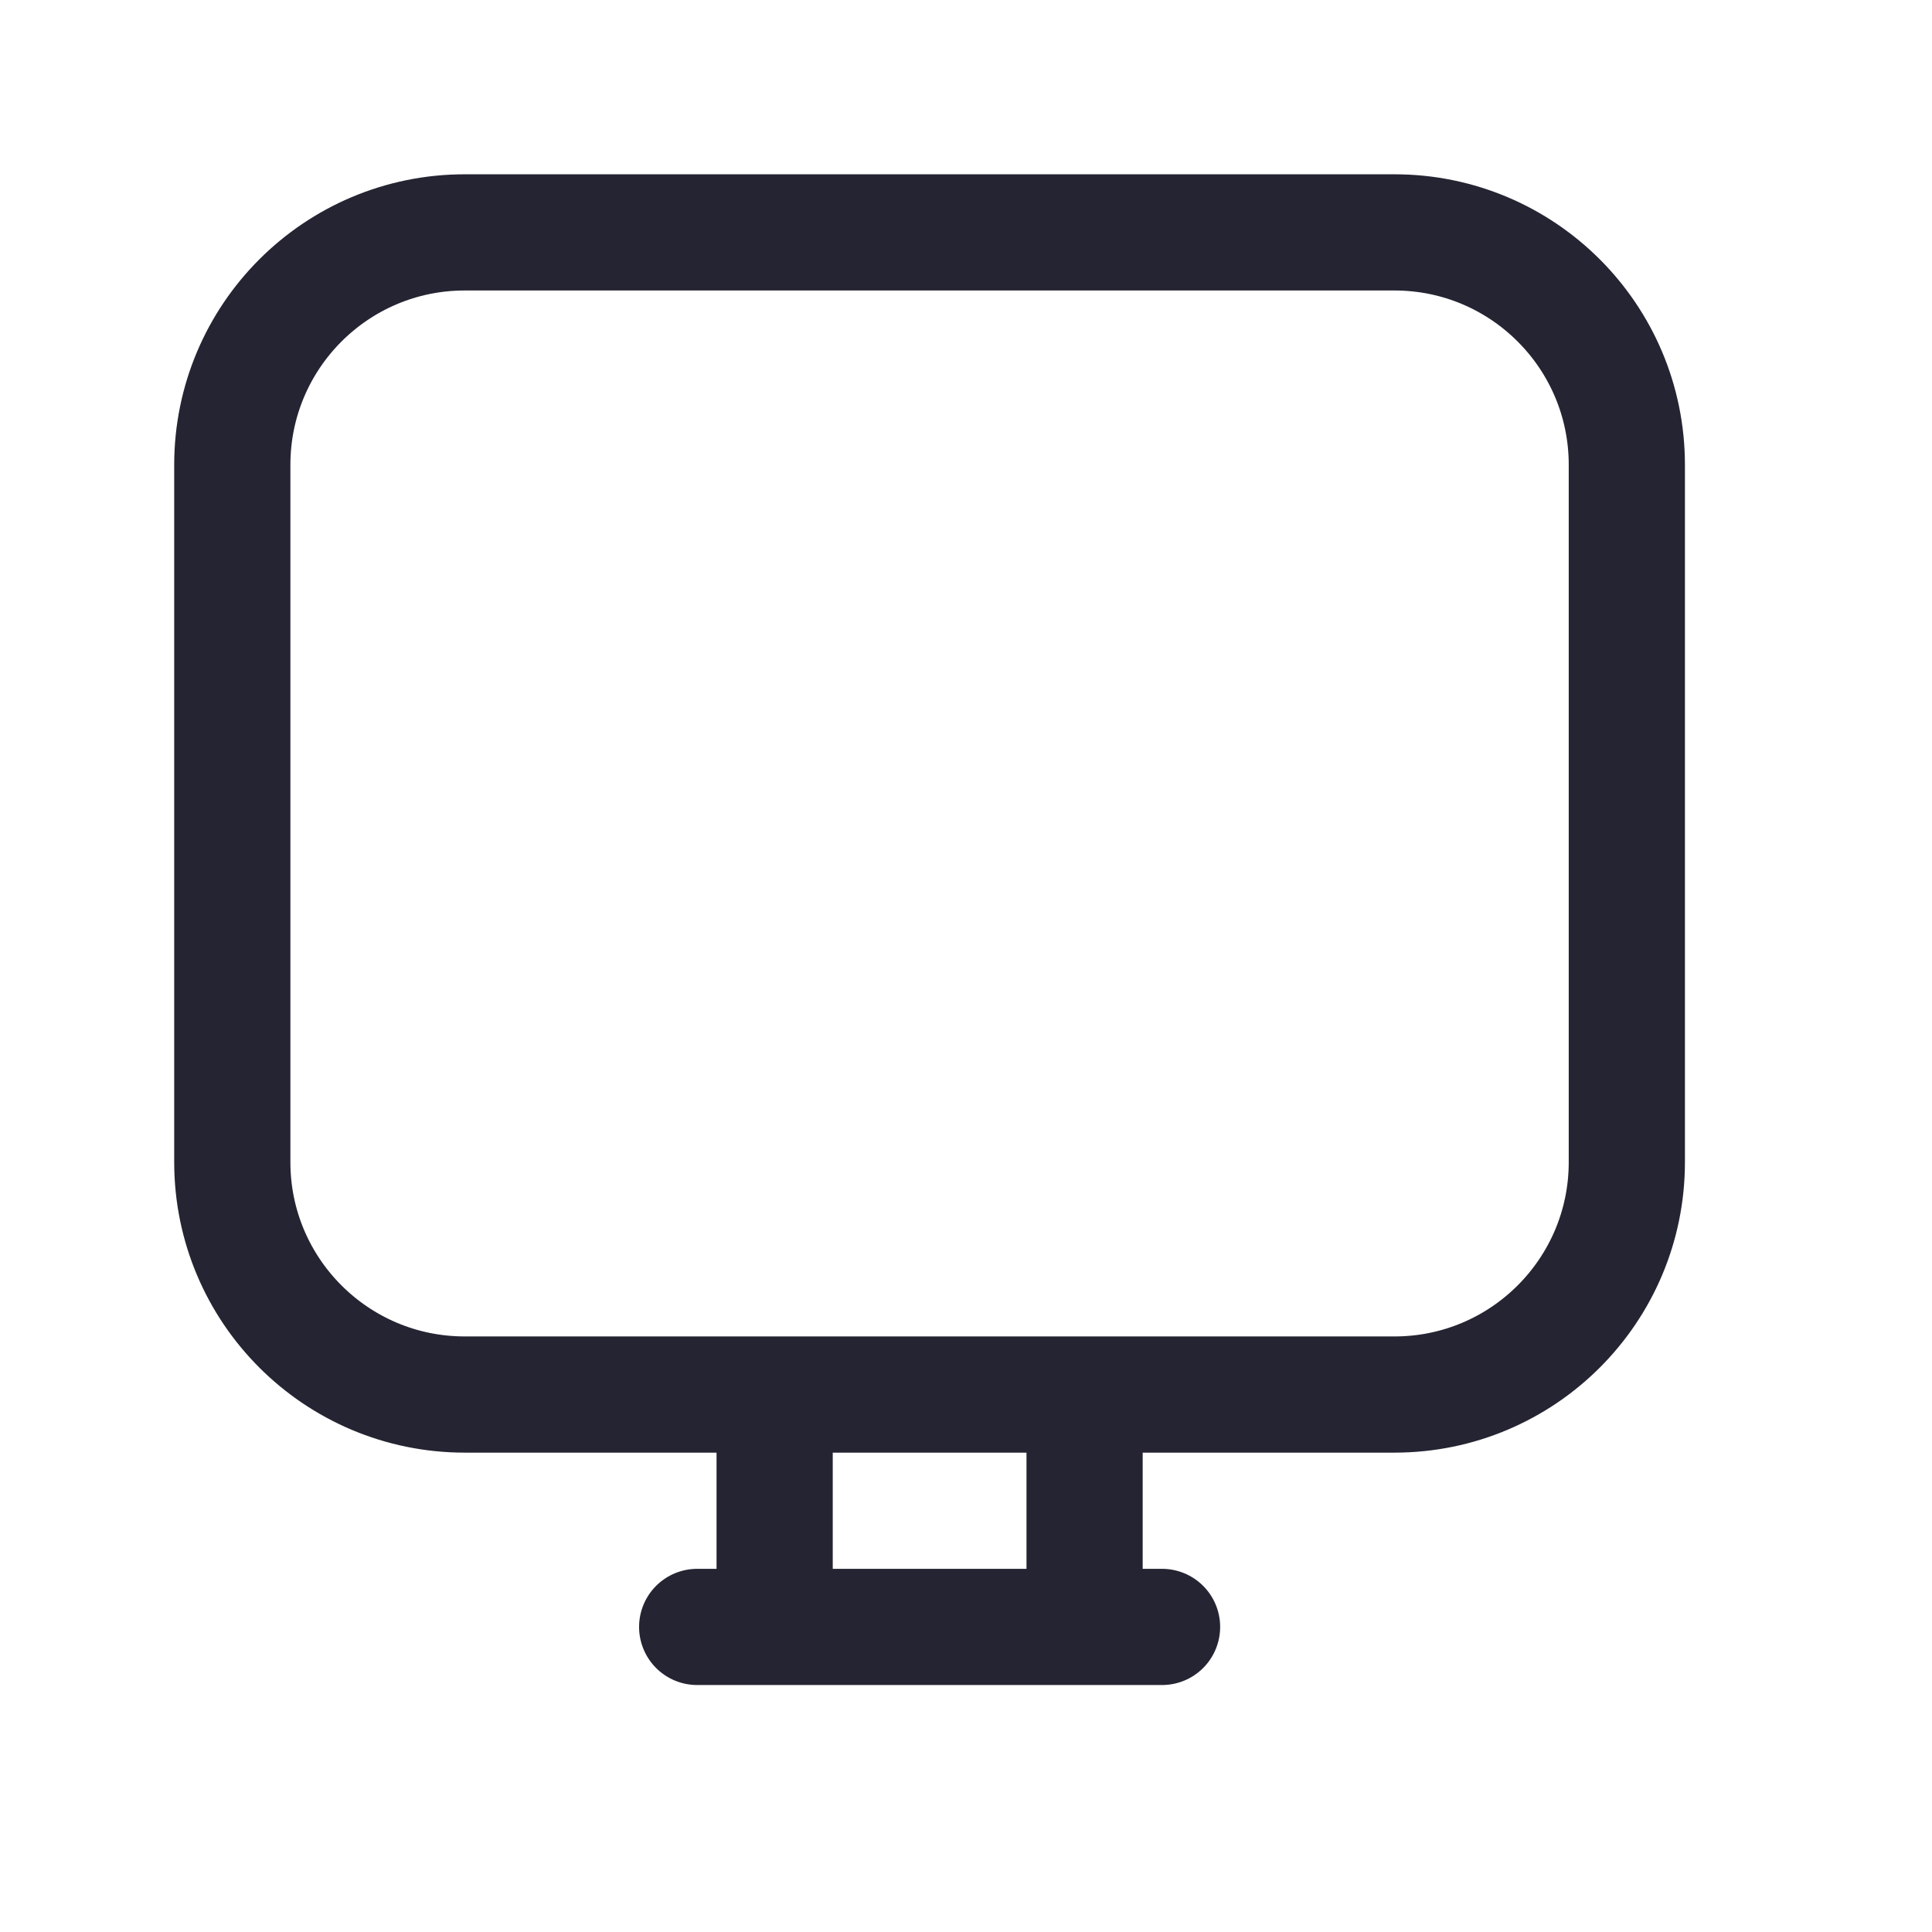
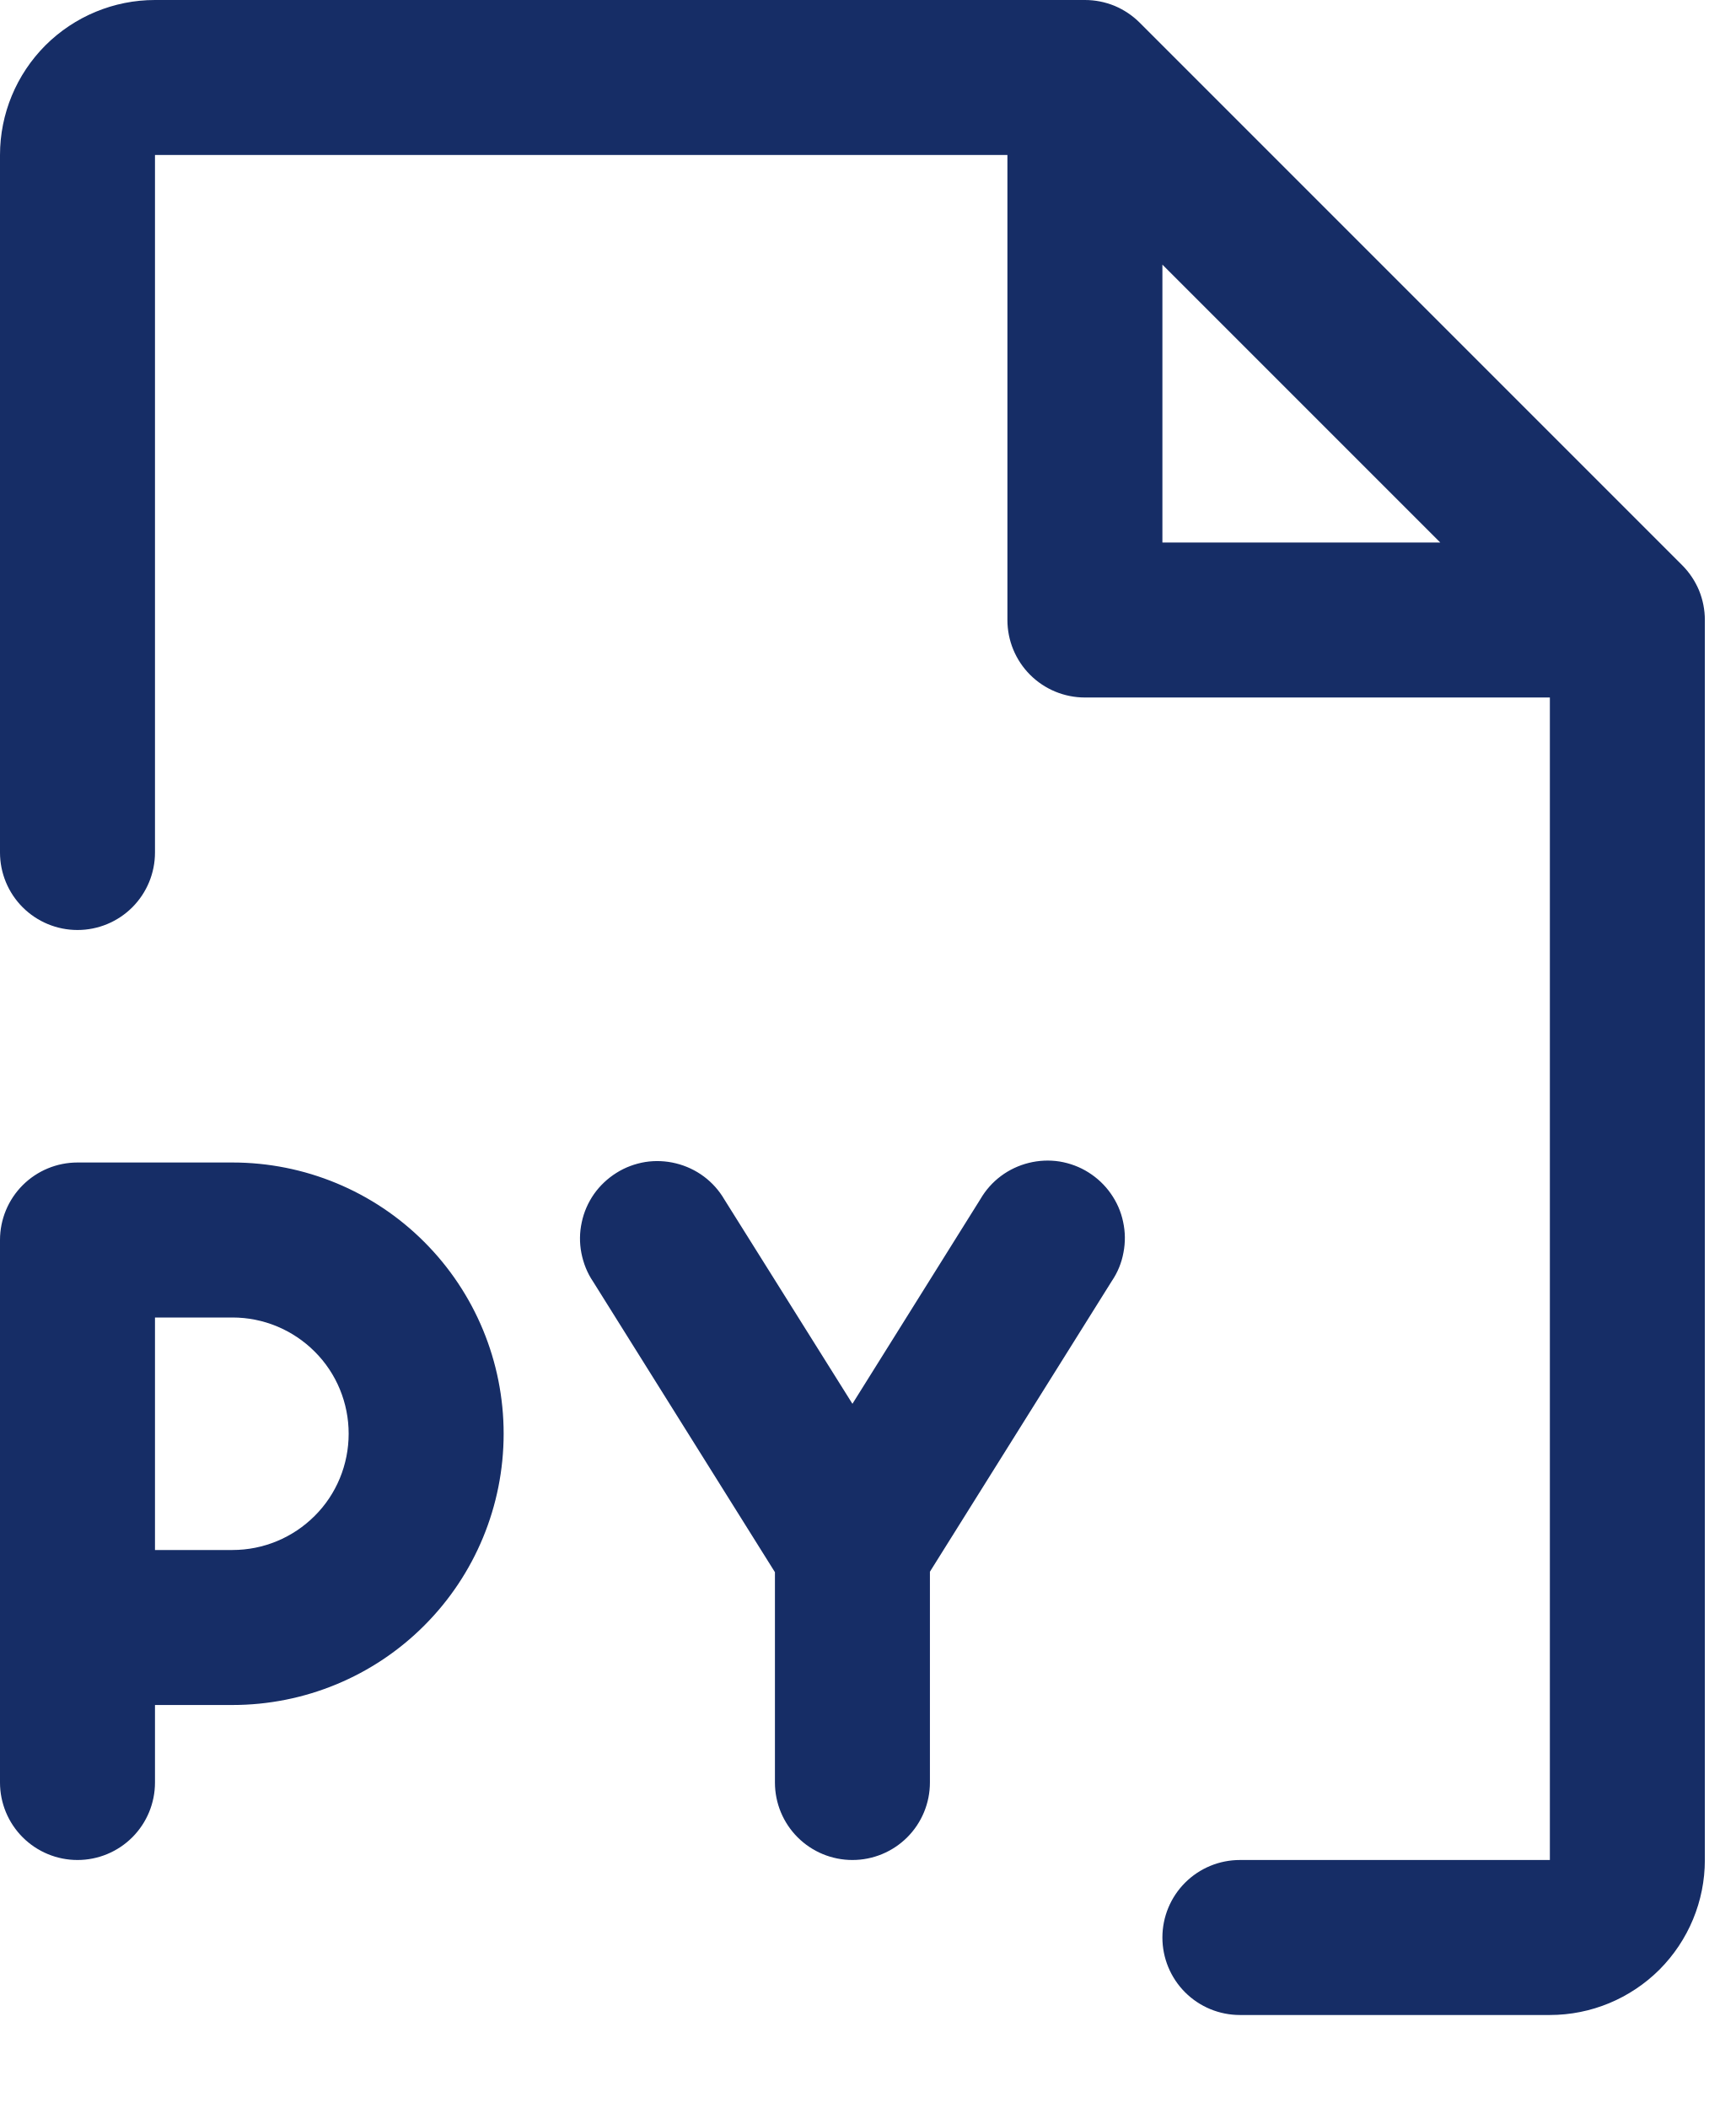
- <svg xmlns="http://www.w3.org/2000/svg" width="21" height="21" viewBox="0 0 21 21" fill="none">
-   <path d="M8.42 15.158H5.052C3.656 15.158 2.525 14.027 2.525 12.632V5.053C2.525 3.657 3.656 2.526 5.052 2.526H15.157C16.552 2.526 17.683 3.657 17.683 5.053V12.632C17.683 14.027 16.552 15.158 15.157 15.158H11.789M8.42 15.158V17.684M8.42 15.158H11.789M11.789 15.158V17.684M8.42 17.684H11.789M8.42 17.684H7.578M11.789 17.684H12.631" stroke="#252432" stroke-width="1.263" stroke-linecap="round" stroke-linejoin="round" />
+ <svg xmlns="http://www.w3.org/2000/svg" width="14" height="17" viewBox="0 0 14 17" fill="none">
+   <path d="M13.567 4.558L9.192 0.183C9.134 0.125 9.065 0.079 8.989 0.047C8.913 0.016 8.832 -6.43662e-05 8.75 1.93249e-07H1.25C0.918 1.93249e-07 0.601 0.132 0.366 0.366C0.132 0.601 0 0.918 0 1.25V6.875C0 7.041 0.066 7.2 0.183 7.317C0.3 7.434 0.459 7.5 0.625 7.5C0.791 7.5 0.95 7.434 1.067 7.317C1.184 7.2 1.25 7.041 1.25 6.875V1.25H8.125V5C8.125 5.166 8.191 5.325 8.308 5.442C8.425 5.559 8.584 5.625 8.75 5.625H12.5V15H10C9.834 15 9.675 15.066 9.558 15.183C9.441 15.3 9.375 15.459 9.375 15.625C9.375 15.791 9.441 15.95 9.558 16.067C9.675 16.184 9.834 16.25 10 16.25H12.5C12.832 16.25 13.149 16.118 13.384 15.884C13.618 15.649 13.75 15.332 13.75 15V5C13.75 4.918 13.734 4.837 13.703 4.761C13.671 4.685 13.625 4.616 13.567 4.558ZM9.375 2.134L11.616 4.375H9.375V2.134ZM1.875 9.375H0.625C0.459 9.375 0.3 9.441 0.183 9.558C0.066 9.675 0 9.834 0 10V14.375C0 14.541 0.066 14.7 0.183 14.817C0.3 14.934 0.459 15 0.625 15C0.791 15 0.95 14.934 1.067 14.817C1.184 14.7 1.25 14.541 1.25 14.375V13.75H1.875C2.455 13.75 3.012 13.52 3.422 13.109C3.832 12.699 4.062 12.143 4.062 11.562C4.062 10.982 3.832 10.426 3.422 10.016C3.012 9.605 2.455 9.375 1.875 9.375ZM1.875 12.5H1.25V10.625H1.875C2.124 10.625 2.362 10.724 2.538 10.9C2.714 11.075 2.812 11.314 2.812 11.562C2.812 11.811 2.714 12.05 2.538 12.225C2.362 12.401 2.124 12.5 1.875 12.5ZM8.967 10.331L7.5 12.675V14.375C7.5 14.541 7.434 14.7 7.317 14.817C7.2 14.934 7.041 15 6.875 15C6.709 15 6.55 14.934 6.433 14.817C6.316 14.7 6.25 14.541 6.25 14.375V12.679L4.783 10.335C4.736 10.266 4.705 10.187 4.689 10.105C4.673 10.023 4.674 9.939 4.692 9.857C4.709 9.775 4.743 9.698 4.791 9.629C4.839 9.561 4.901 9.503 4.971 9.459C5.042 9.414 5.121 9.385 5.204 9.371C5.287 9.358 5.371 9.362 5.452 9.382C5.533 9.402 5.61 9.438 5.677 9.488C5.744 9.538 5.8 9.601 5.842 9.673L6.875 11.321L7.908 9.669C7.95 9.597 8.006 9.534 8.073 9.484C8.14 9.434 8.217 9.398 8.298 9.378C8.379 9.358 8.463 9.354 8.546 9.367C8.629 9.381 8.708 9.41 8.779 9.455C8.849 9.499 8.911 9.557 8.959 9.626C9.007 9.694 9.041 9.771 9.058 9.853C9.076 9.935 9.077 10.019 9.061 10.101C9.046 10.184 9.014 10.262 8.967 10.331Z" fill="#162D66" />
</svg>
